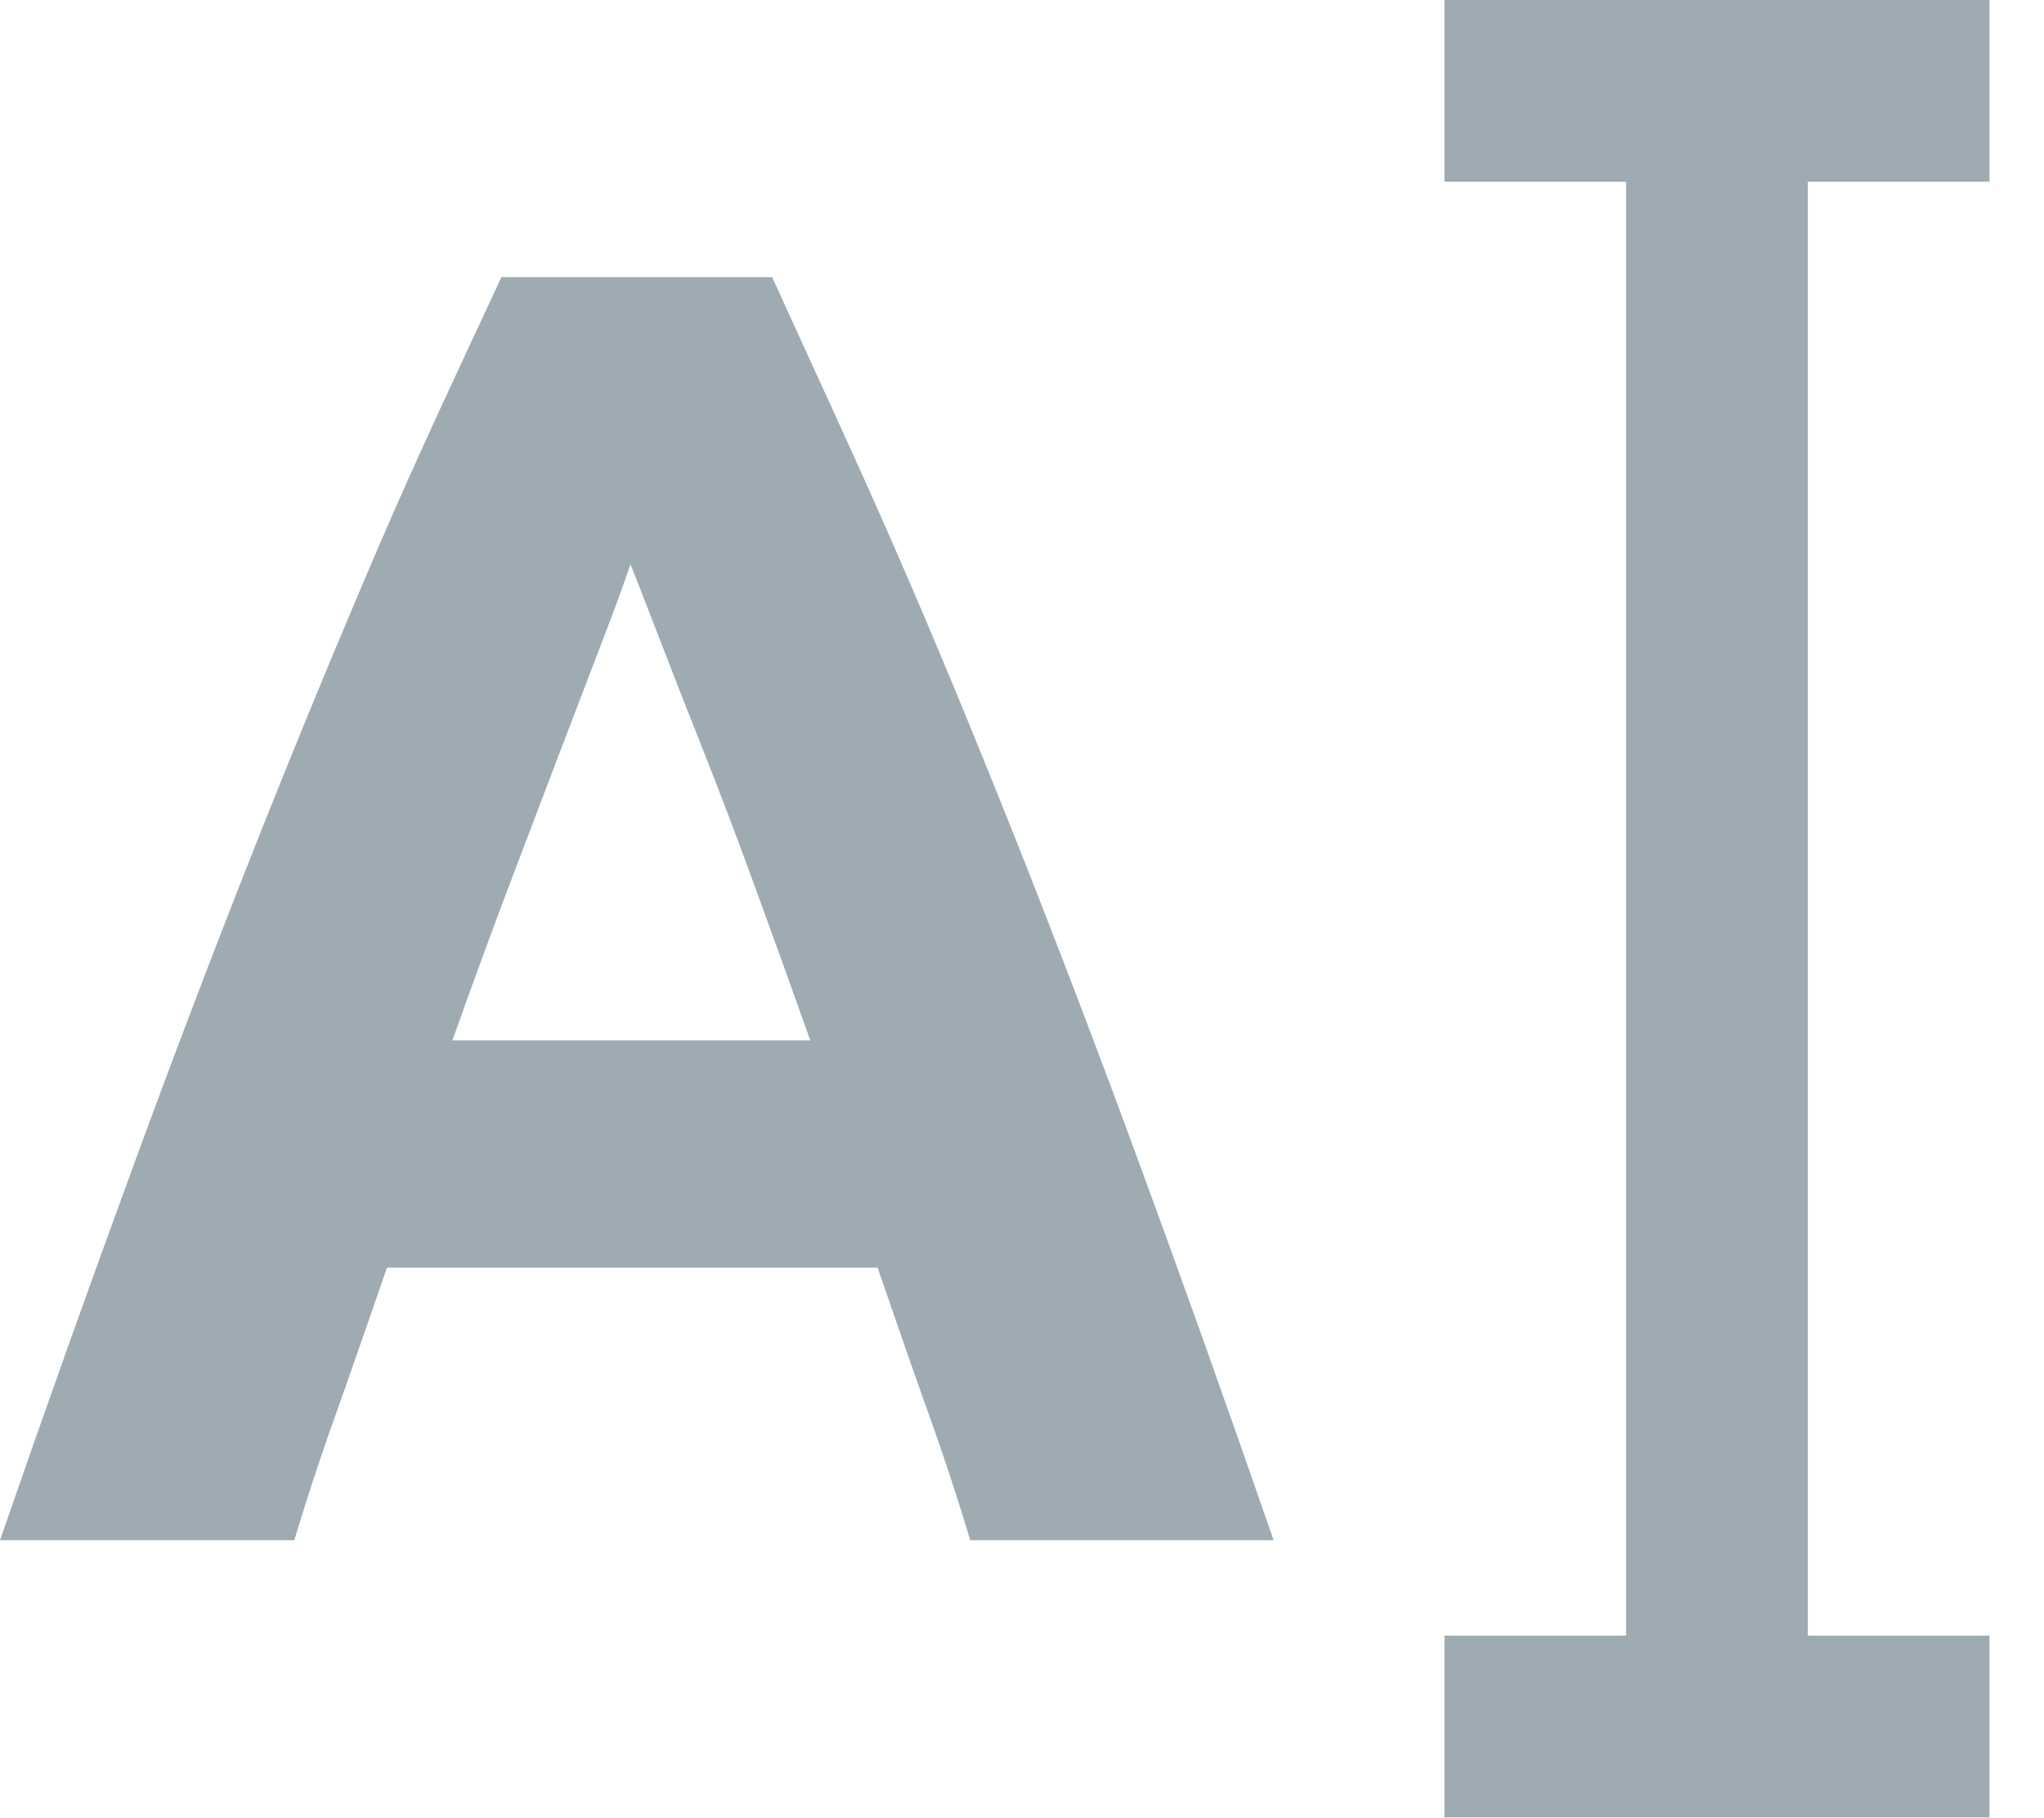
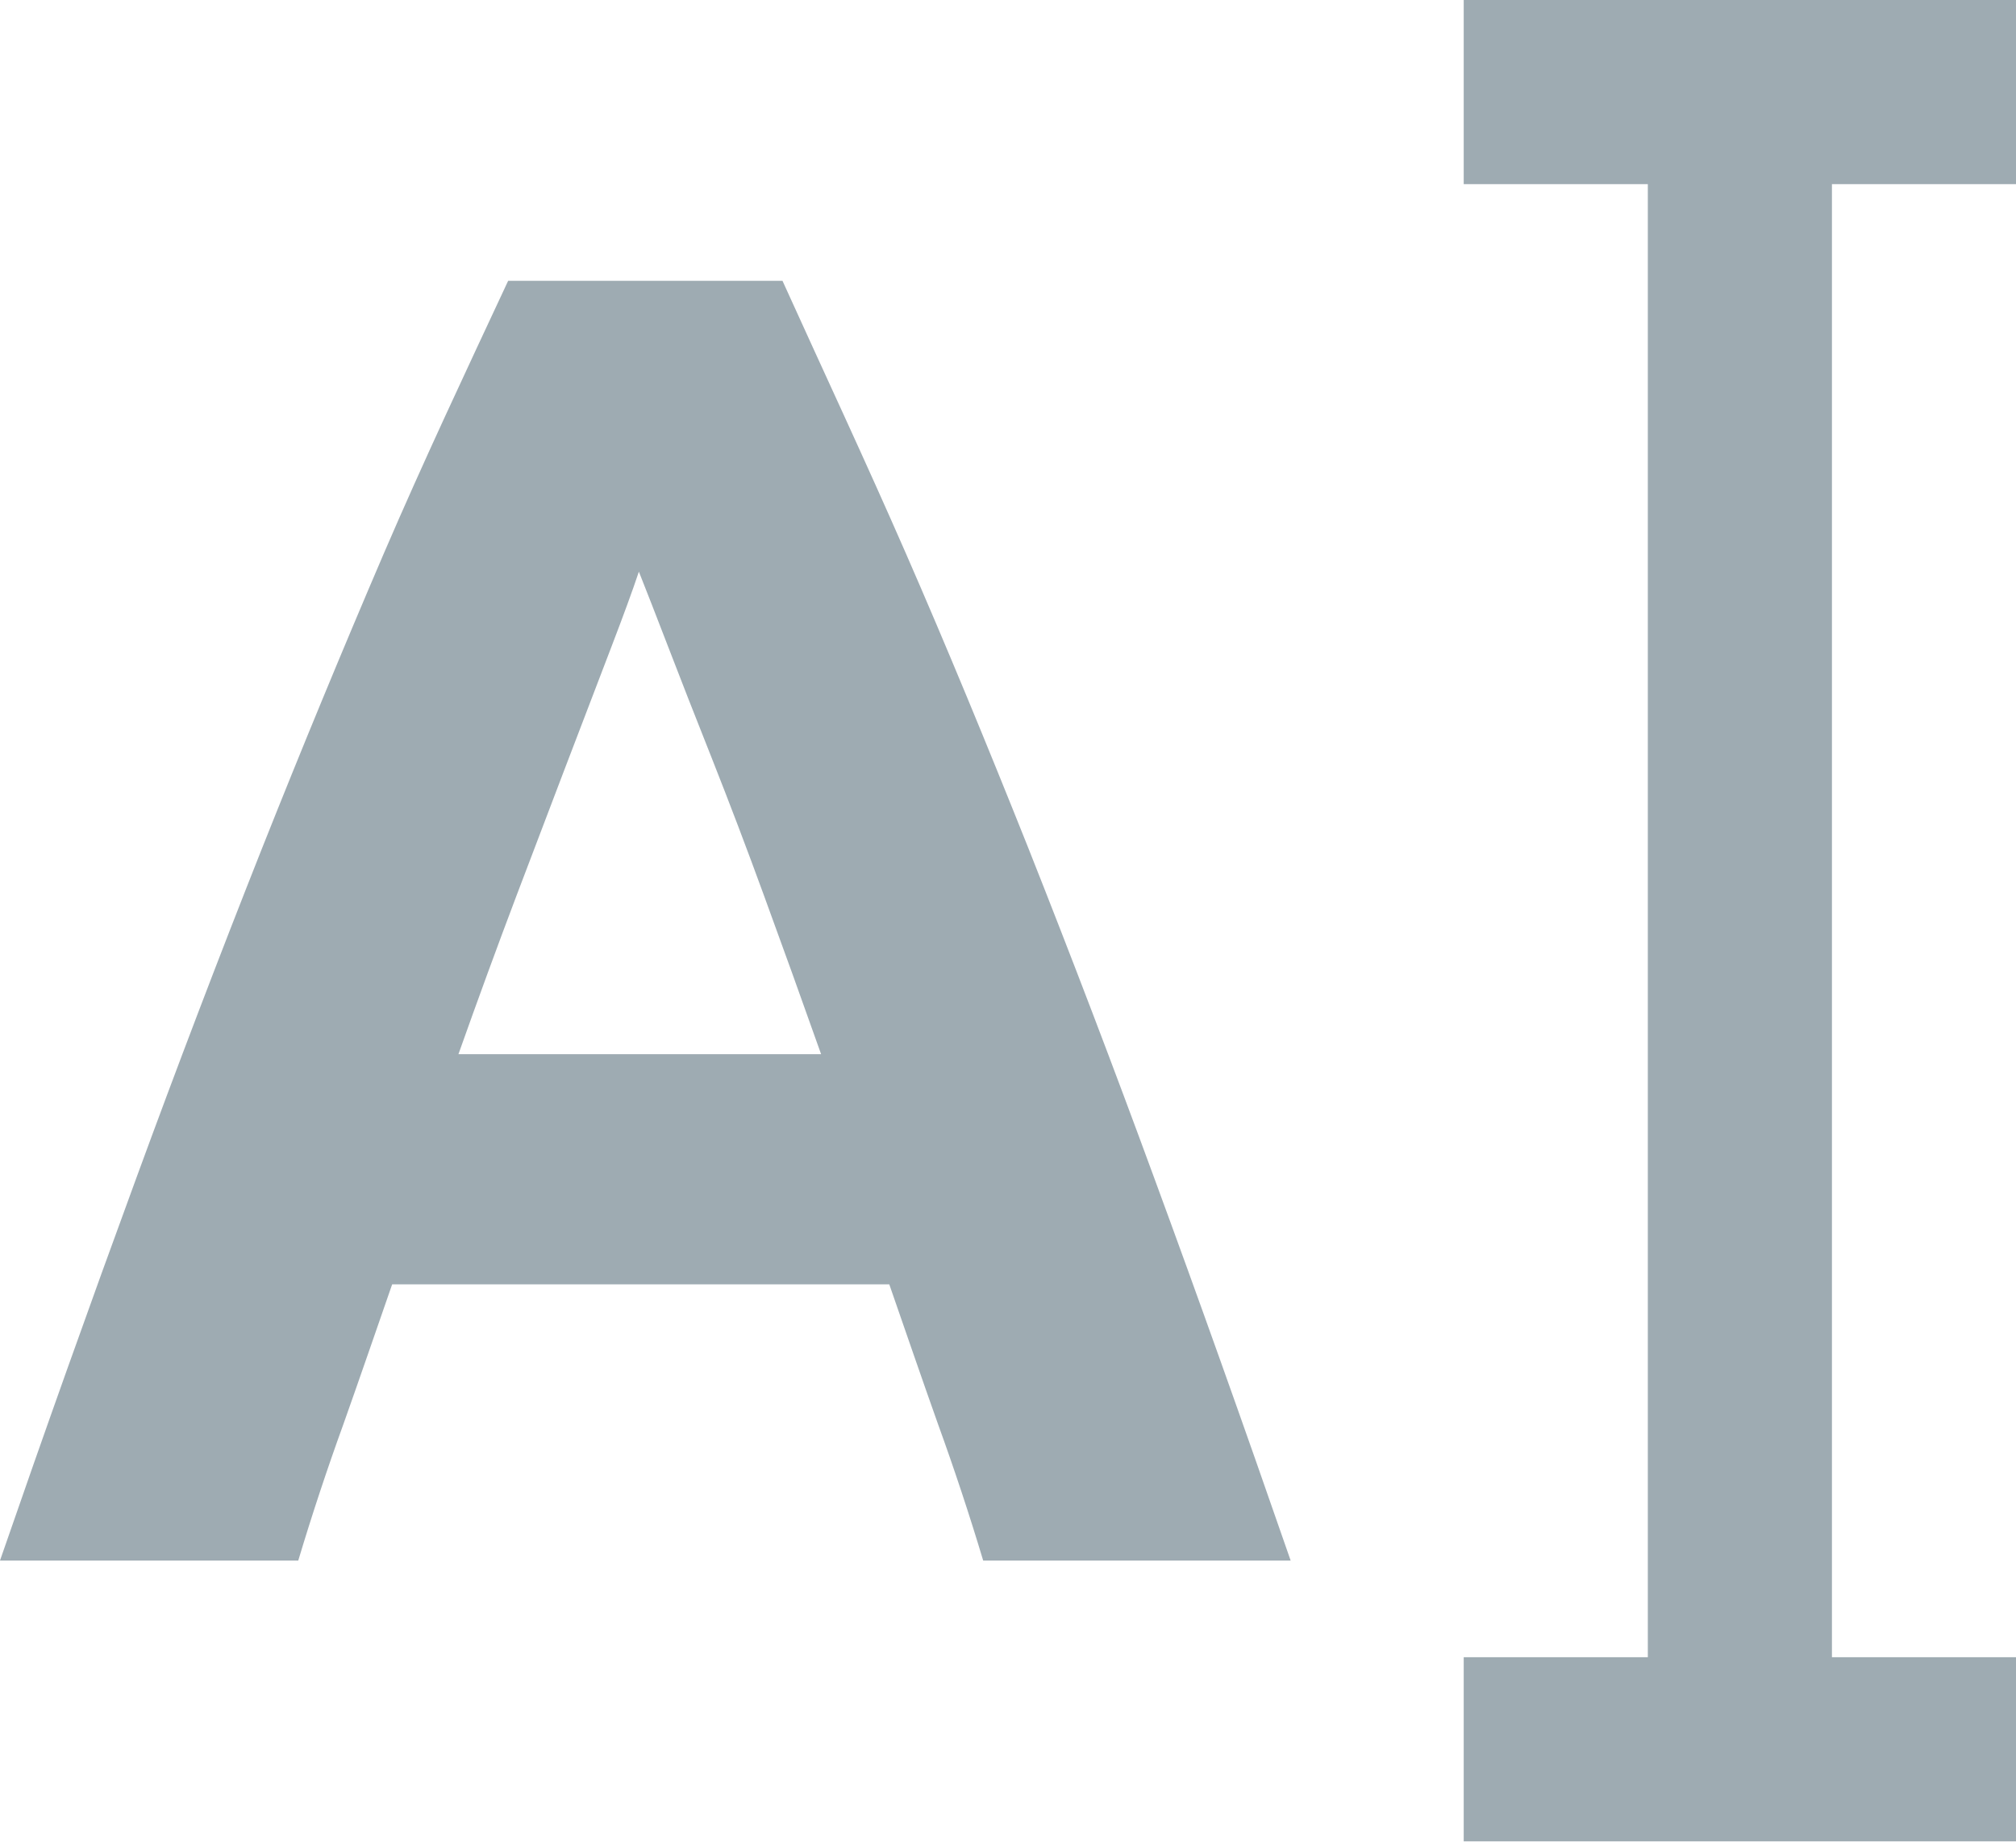
- <svg xmlns="http://www.w3.org/2000/svg" width="36" height="32">
+ <svg xmlns="http://www.w3.org/2000/svg">
  <path d="M17.872 14.736a235.39 235.39 0 012.192 5.744c.746 2.027 1.536 4.24 2.368 6.64h-5.344a44.4 44.4 0 00-.784-2.368c-.288-.81-.57-1.632-.848-2.432h-8.64c-.278.8-.56 1.621-.848 2.432a44.4 44.4 0 00-.784 2.368H0a371.54 371.54 0 012.368-6.644 233.104 233.104 0 012.192-5.748 206.71 206.71 0 012.112-5.112c.693-1.61 1.413-3.136 2.16-4.736H13.6c.725 1.6 1.44 3.125 2.144 4.736.704 1.61 1.413 3.328 2.128 5.12zM7.968 18.32h6.303c-.34-.96-.671-1.878-.991-2.752a94.407 94.407 0 00-.912-2.4c-.288-.725-.539-1.365-.752-1.92-.214-.555-.384-.992-.512-1.313-.107.32-.267.758-.48 1.313a1241.872 1241.872 0 00-1.648 4.32c-.331.874-.667 1.792-1.008 2.752zM35.04 3.2h-3.2v25.6h3.2V32h-9.6v-3.2h3.2V3.2h-3.2V0h9.6v3.2z" fill="#9EABB2" fill-rule="nonzero" />
</svg>
